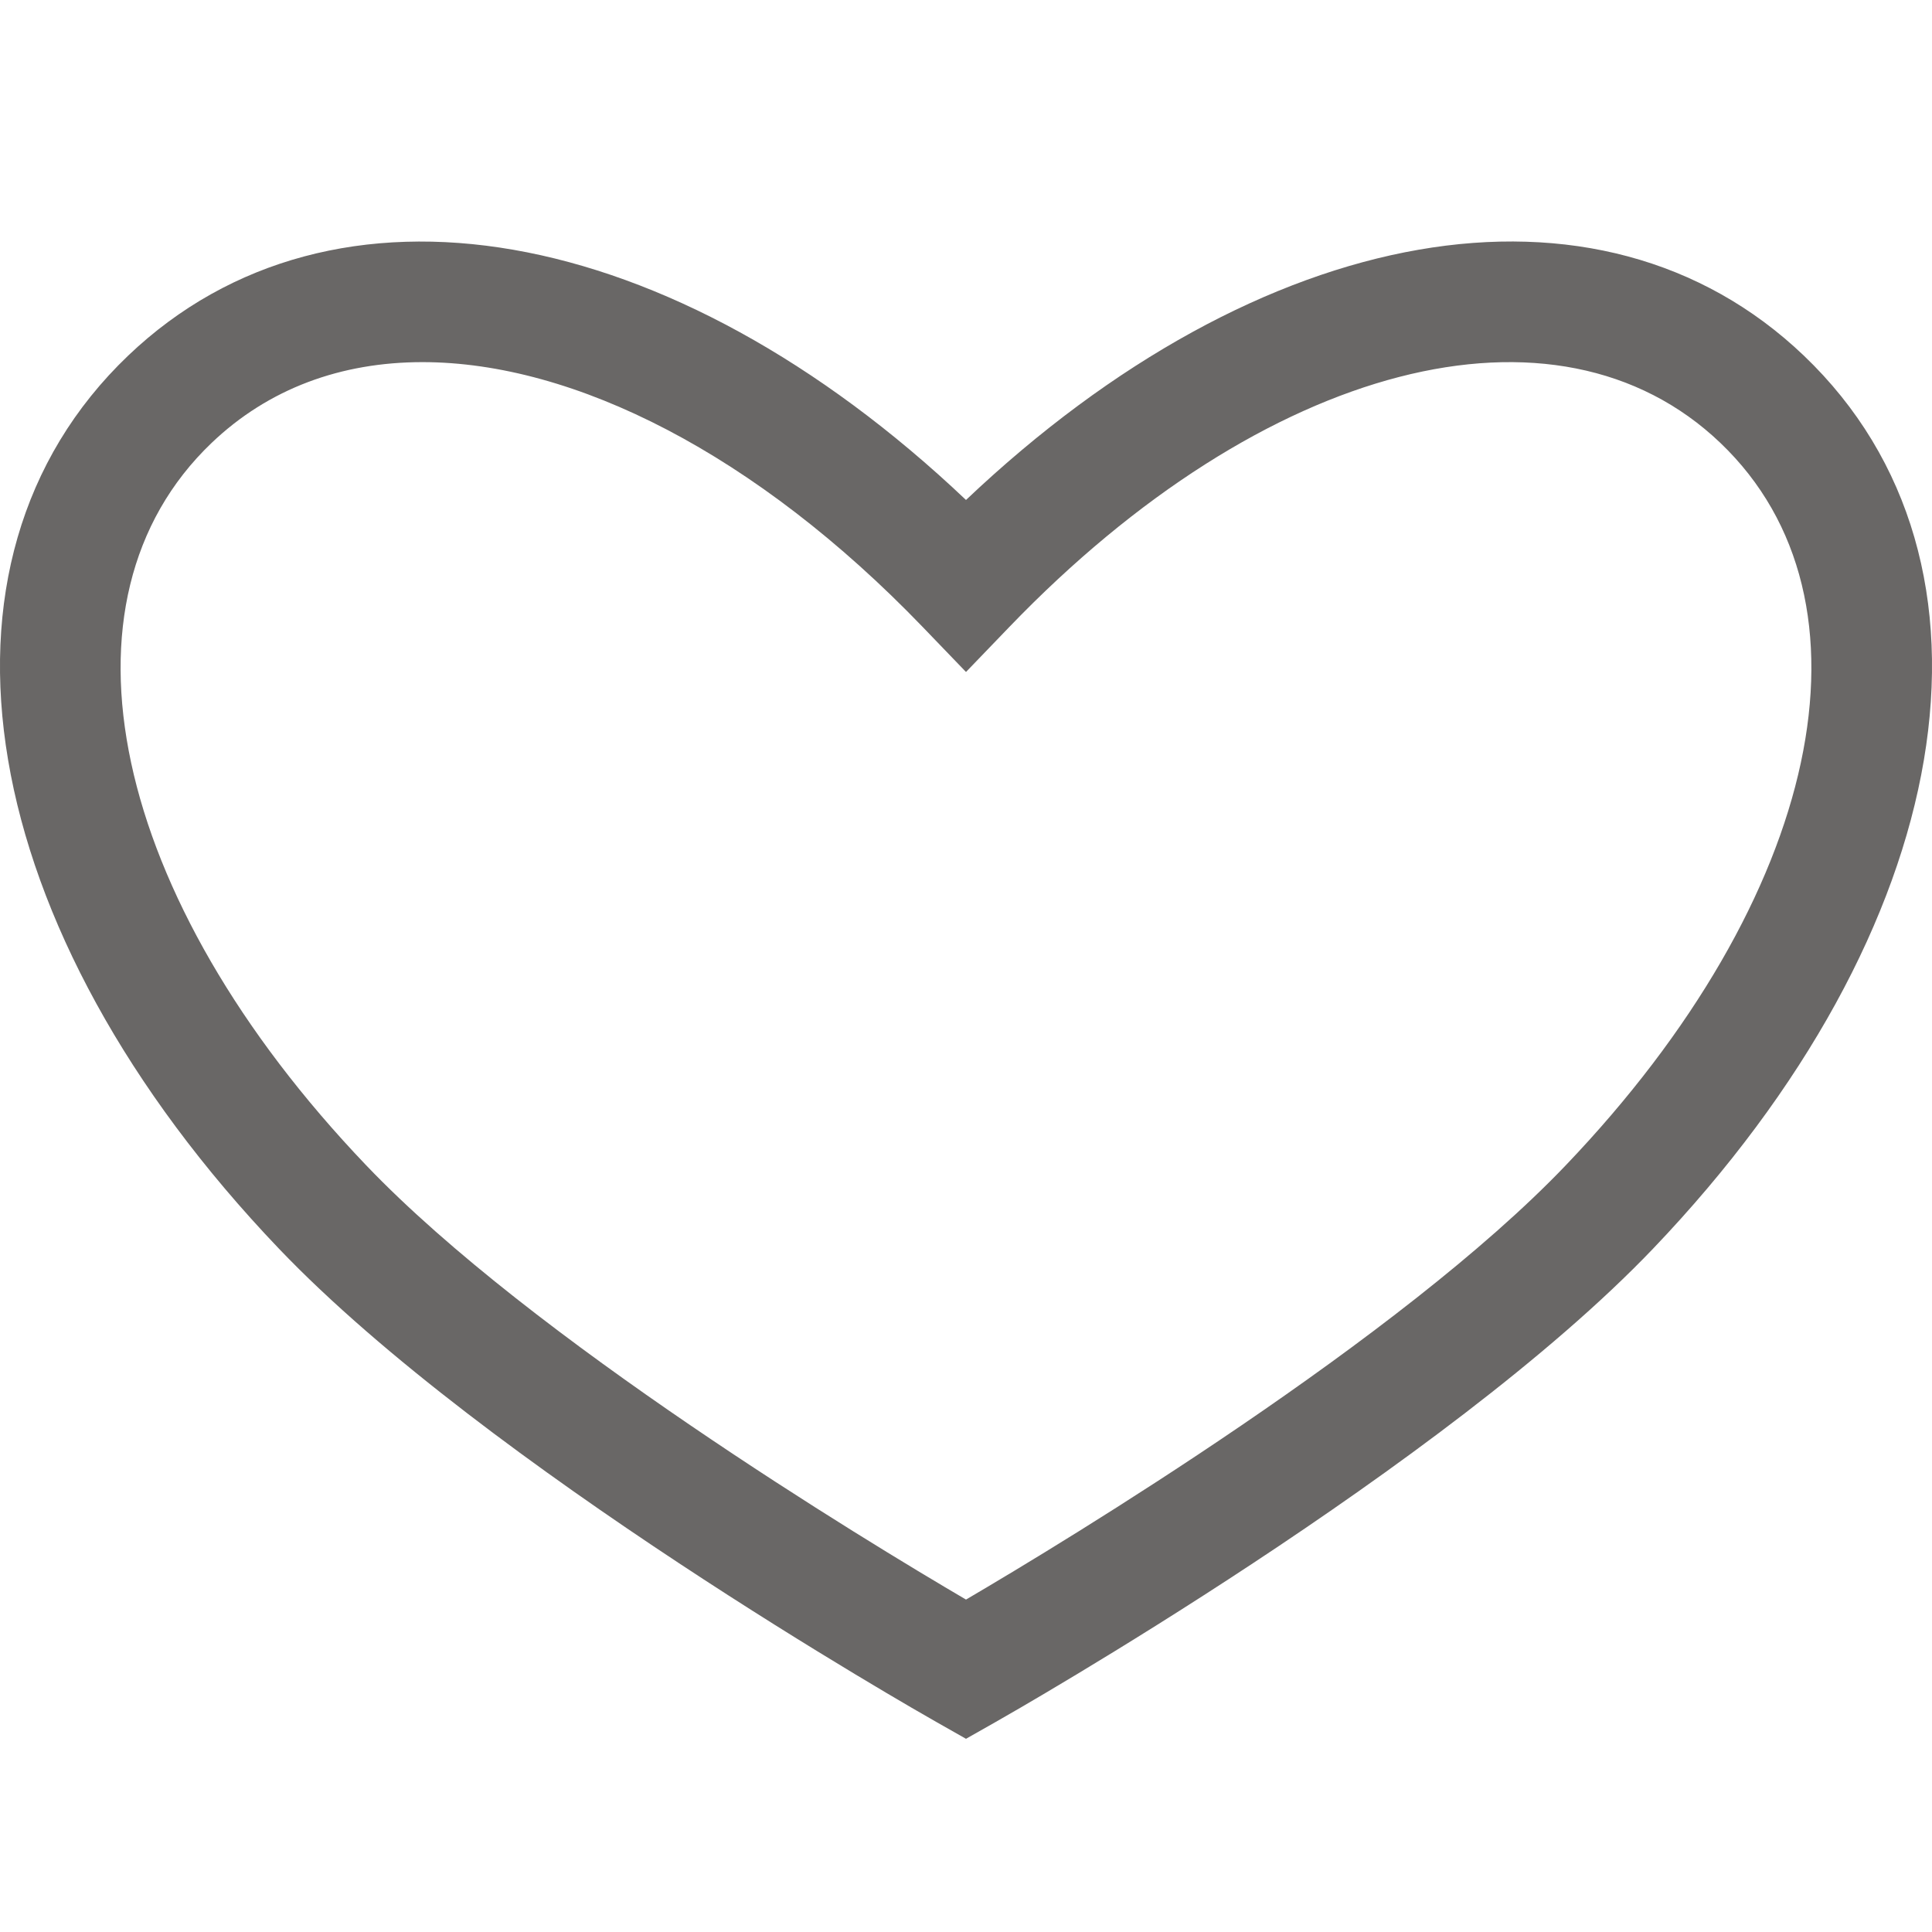
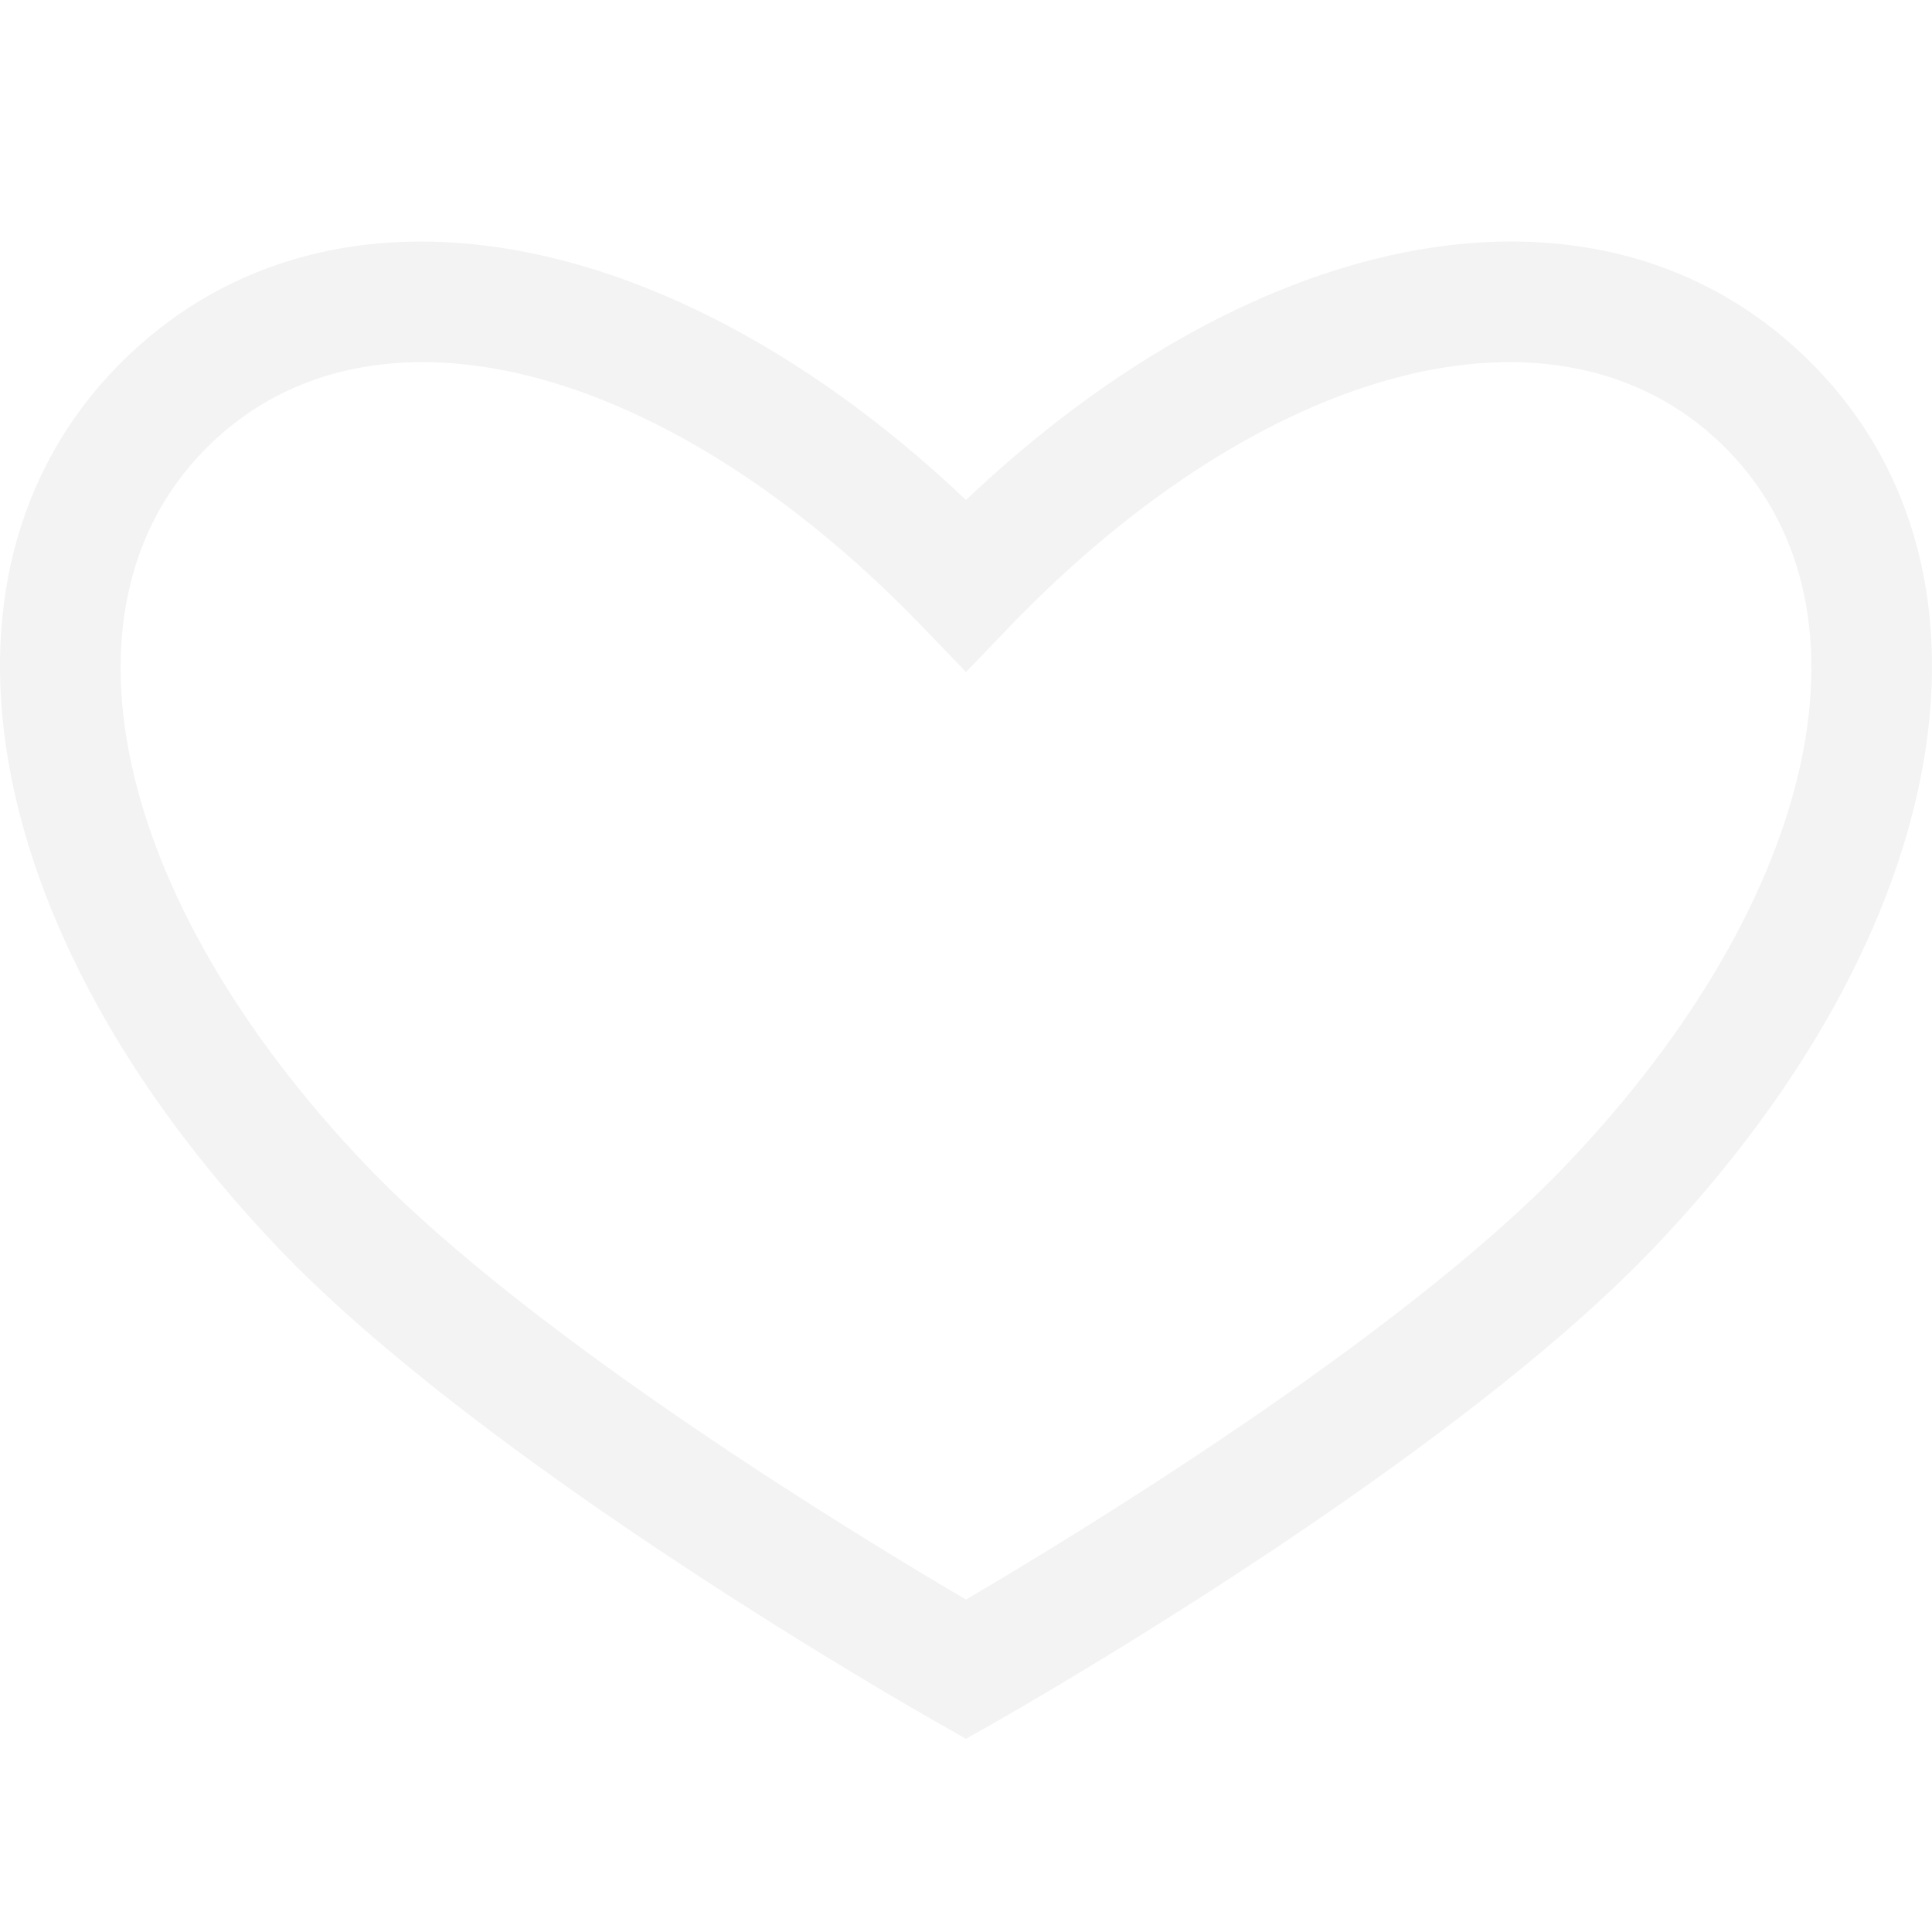
<svg xmlns="http://www.w3.org/2000/svg" width="32px" height="32px" viewBox="0 0 32 32" version="1.1">
  <defs />
  <g id="Symbols" stroke="none" stroke-width="1" fill="none" fill-rule="evenodd">
-     <g id="Icon/Favorite/Inactive" fill="#696766">
+     <g id="Icon/Favorite/Inactive" fill="#f3f3f3">
      <path d="M6.997,5.998 C5.651,5.998 4.449,6.434 3.504,7.337 C0.774,9.945 1.828,14.866 6.066,19.302 C8.809,22.173 14.325,25.512 16,26.494 C17.675,25.512 23.193,22.171 25.933,19.302 C30.172,14.866 31.225,9.945 28.496,7.337 C25.784,4.746 20.941,5.997 16.72,10.382 L16,11.13 L15.28,10.382 C12.529,7.525 9.514,5.998 6.997,5.998 L6.997,5.998 Z M16,28.8 L15.508,28.521 C15.205,28.349 8.063,24.286 4.621,20.683 C-0.431,15.396 -1.459,9.312 2.122,5.891 C5.516,2.652 11.124,3.657 16,8.281 C20.875,3.657 26.485,2.65 29.878,5.891 C33.459,9.312 32.431,15.396 27.379,20.683 C23.937,24.286 16.795,28.349 16.492,28.521 L16,28.8 Z" id="Fill-1" />
    </g>
  </g>
</svg>
